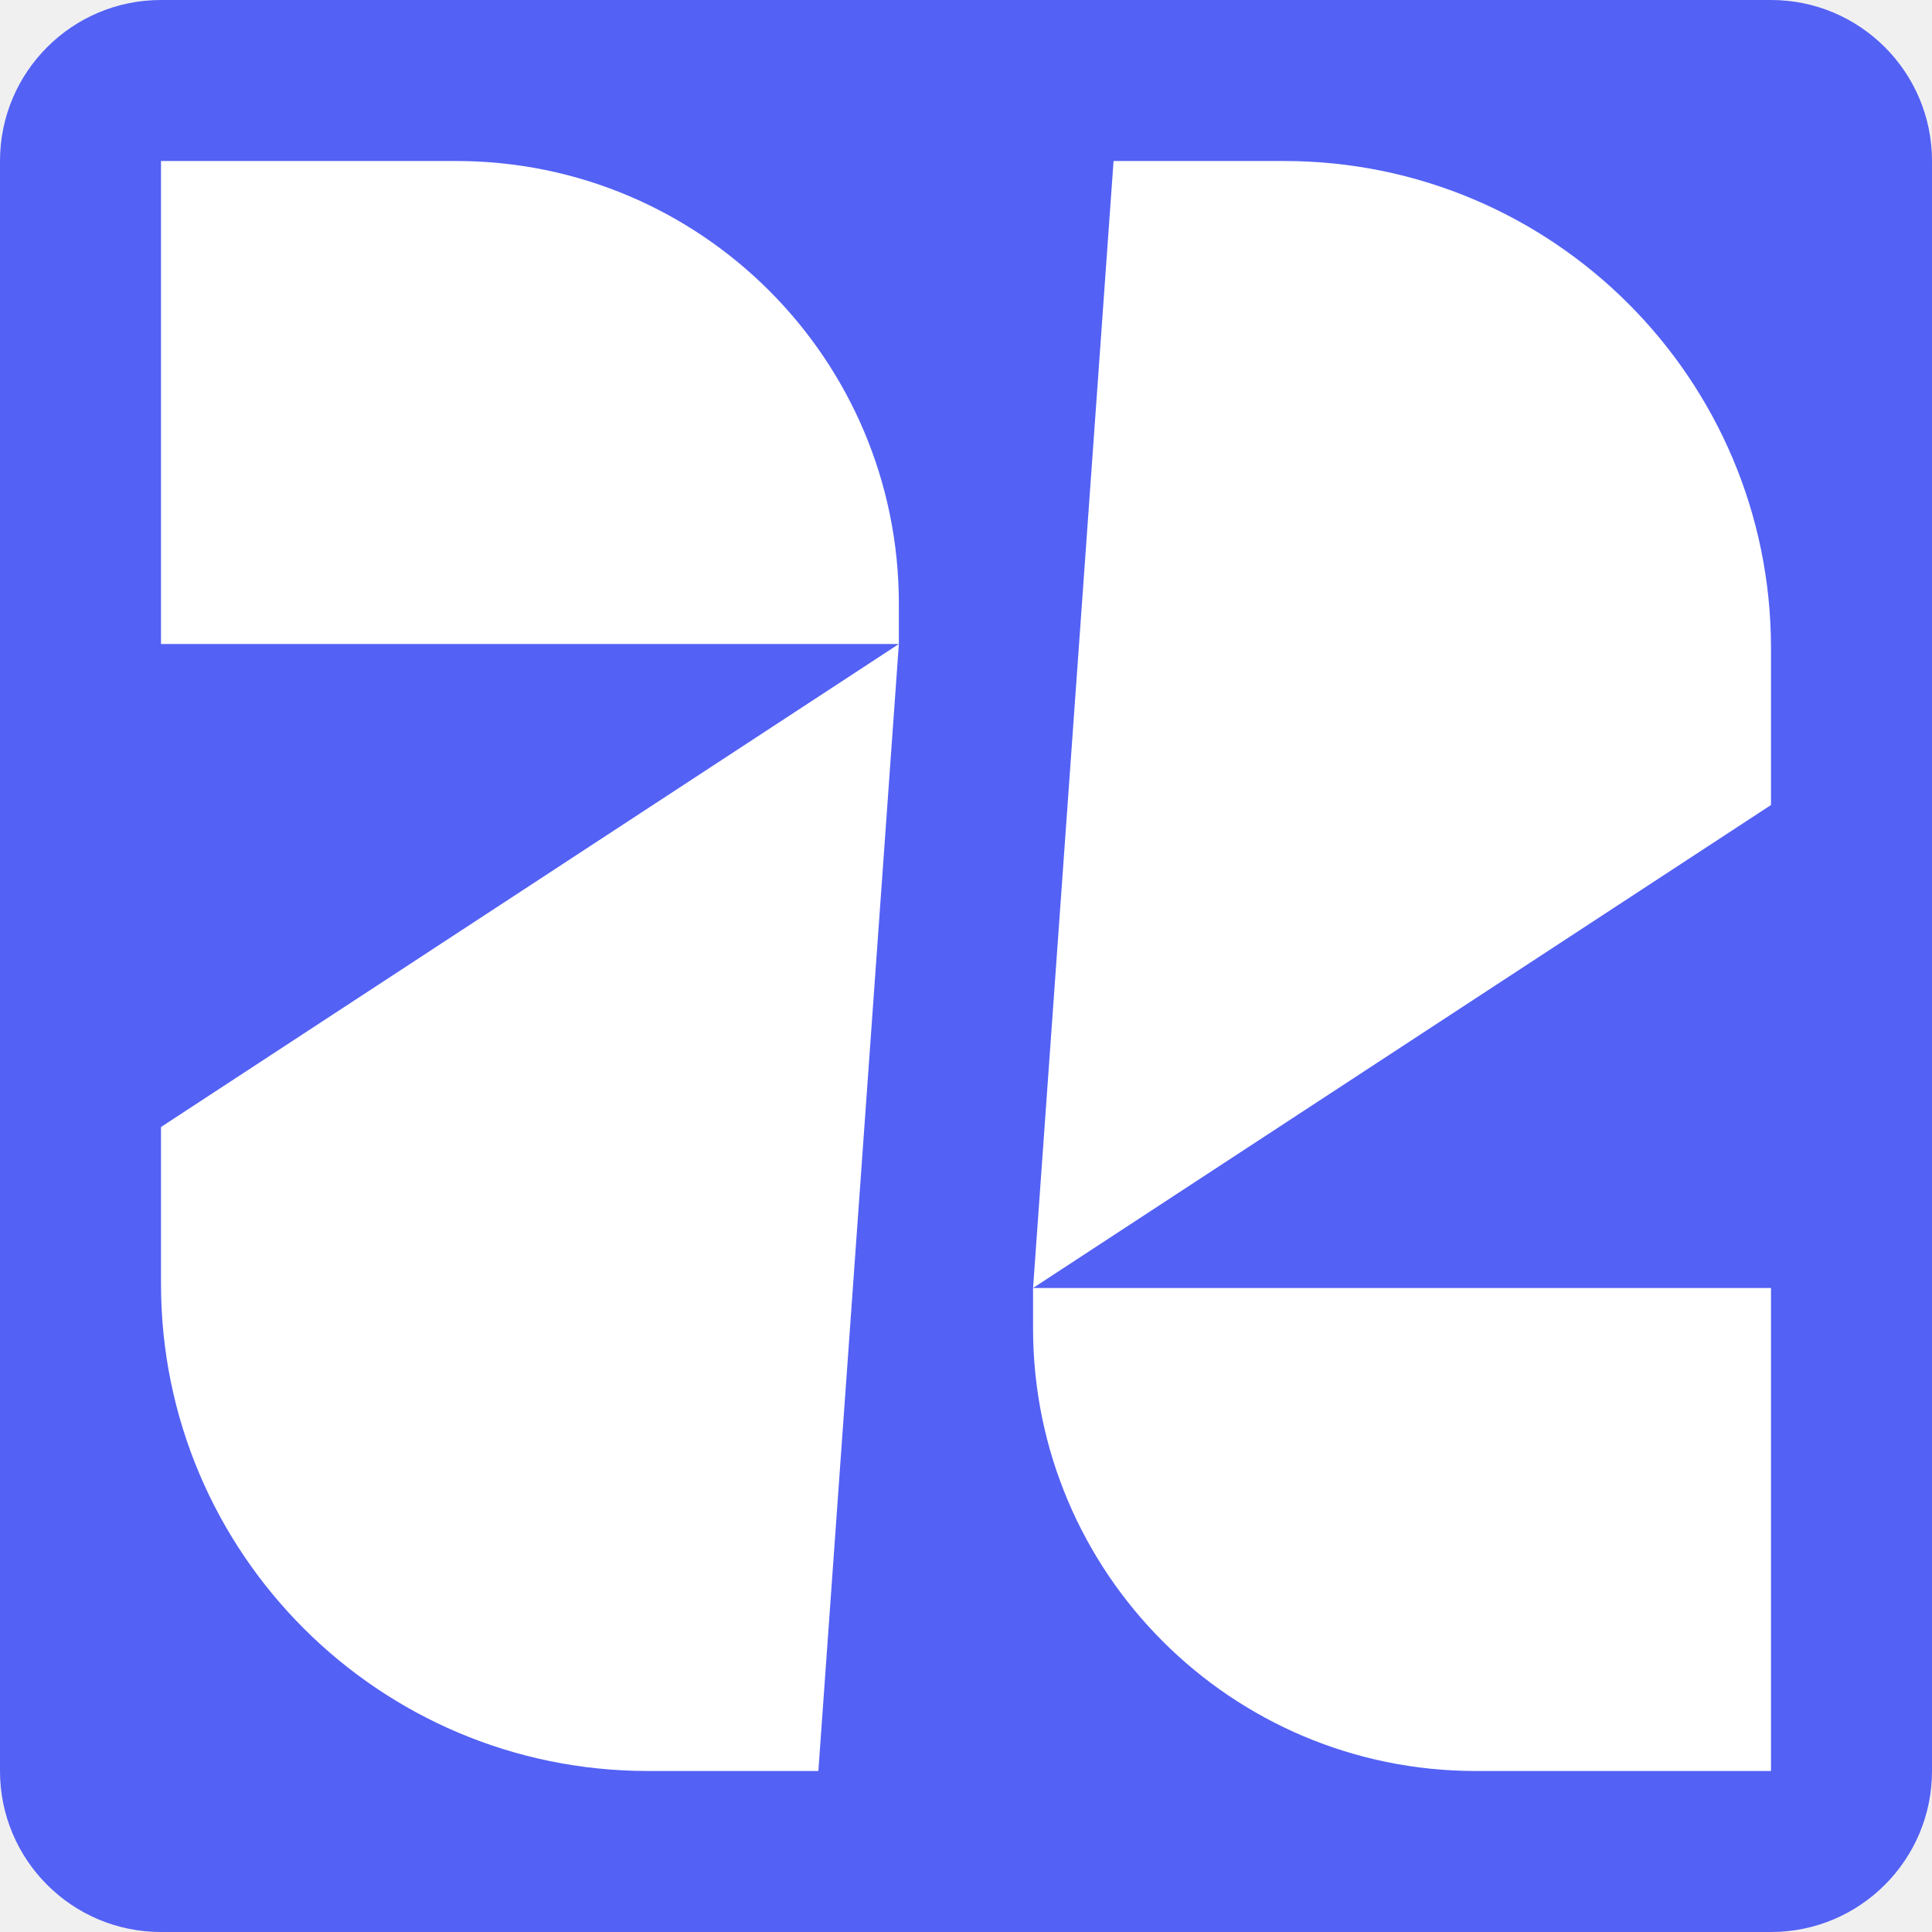
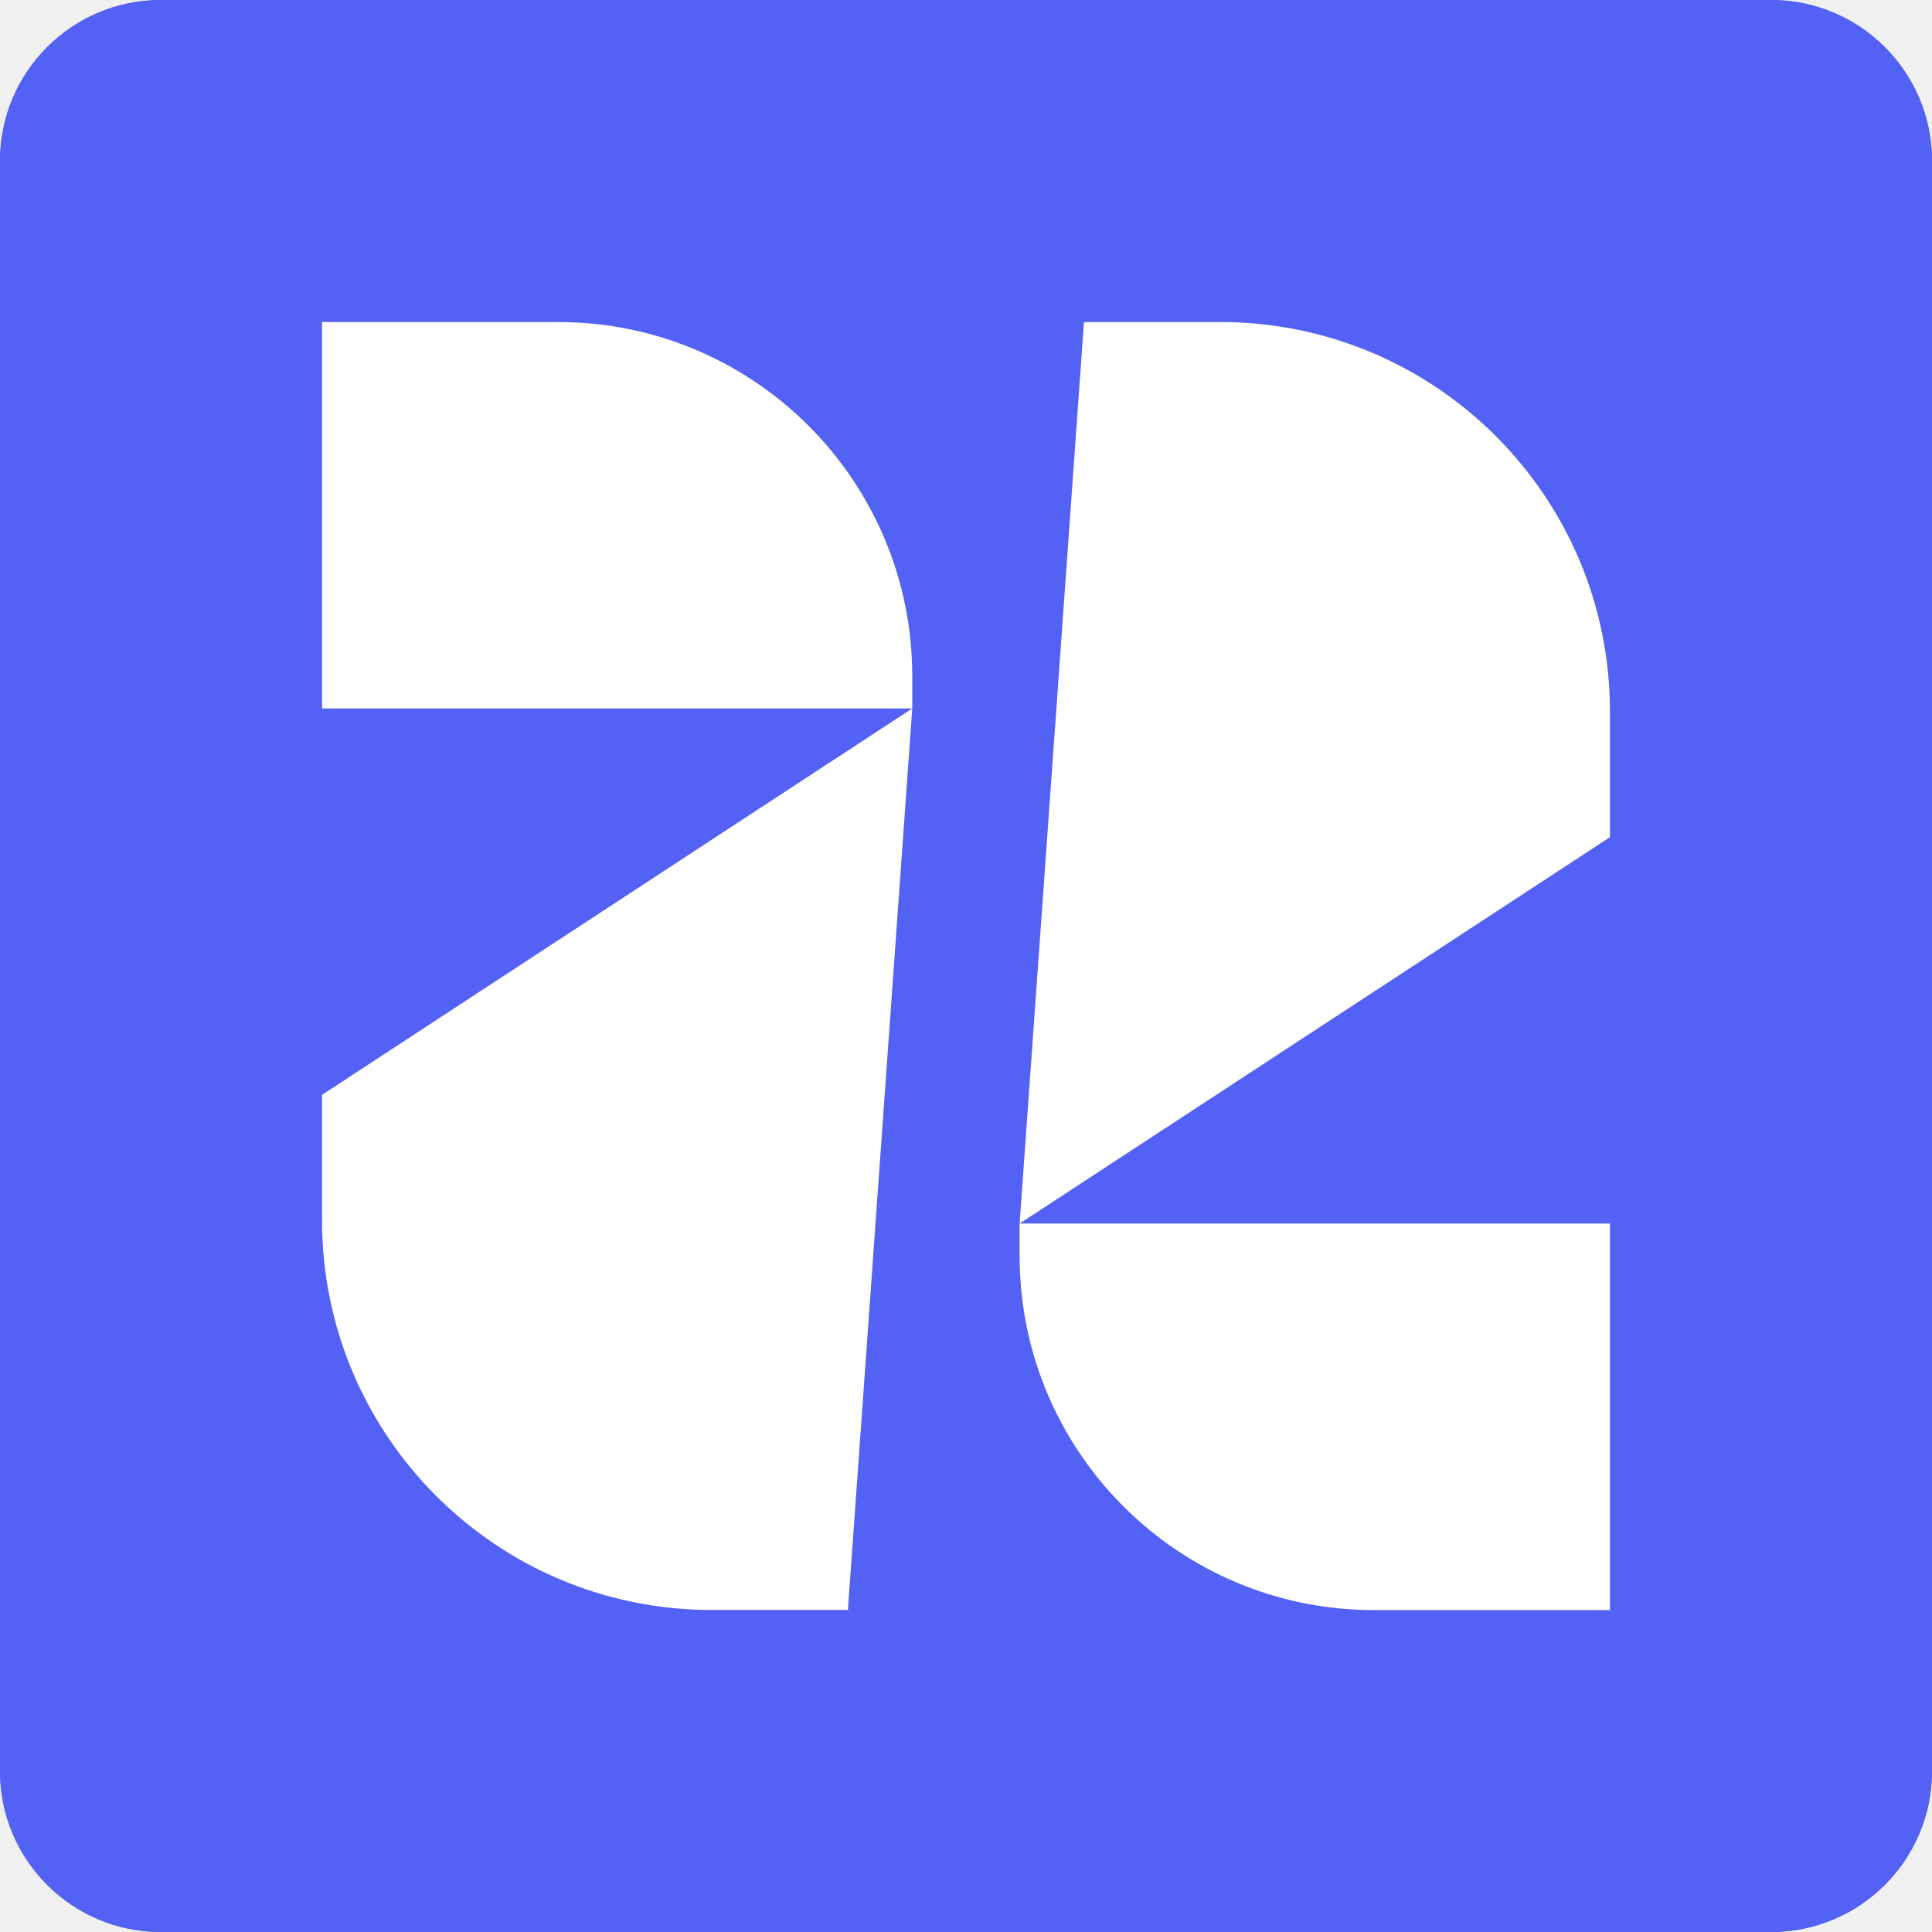
- <svg xmlns="http://www.w3.org/2000/svg" width="24" height="24" viewBox="0 0 24 24" fill="none">
-   <style>
-         .ae_bg { fill: #5361f5; }
-         .dark .ae_bg { fill: #a3c2ff; }
-         @media (prefers-color-scheme: dark) {
-         .ae_bg { fill: #a3c2ff; }
-         }
- 
-         .ae_fill { fill: white; }
-         .dark .ae_fill { fill: black; }
-         @media (prefers-color-scheme: dark) {
-         .ae_fill { fill: black; }
-         }
-     </style>
-   <rect class="ae_bg" width="24" height="24" rx="2" />
-   <path class="ae_fill" d="M22 10L22 8.05C22 4.709 19.291 2 15.95 2L13.833 2L12.833 16L22 10Z" />
-   <path class="ae_fill" d="M22 22L18.333 22C15.296 22 12.833 19.538 12.833 16.5L12.833 16L22 16L22 22Z" />
-   <path class="ae_fill" d="M2 14L2 15.95C2 19.291 4.709 22 8.05 22L10.166 22L11.166 8L2 14Z" />
-   <path class="ae_fill" d="M2 2L5.666 2C8.704 2 11.166 4.462 11.166 7.5L11.166 8L2 8L2 2Z" />
+ <svg xmlns="http://www.w3.org/2000/svg" width="16" height="16" viewBox="0 0 16 16" fill="none">
+   <g clip-path="url(#clip0_19_228)">
+     <rect width="16" height="16" rx="1.333" fill="#5361F5" />
+     <rect width="16" height="16" rx="1.333" fill="#5361F5" />
+     <path d="M13.333 6.933L13.333 5.893C13.333 4.111 11.888 2.667 10.106 2.667L8.977 2.667L8.444 10.133L13.333 6.933Z" fill="white" />
+     <path d="M13.333 13.334L11.377 13.334C9.757 13.334 8.444 12.02 8.444 10.4L8.444 10.133L13.333 10.133L13.333 13.334Z" fill="white" />
+     <path d="M2.667 9.067L2.667 10.107C2.667 11.889 4.111 13.333 5.893 13.333L7.022 13.333L7.555 5.867L2.667 9.067Z" fill="white" />
+     <path d="M2.667 2.667L4.622 2.667C6.242 2.667 7.555 3.98 7.555 5.6L7.555 5.867L2.667 5.867L2.667 2.667Z" fill="white" />
+   </g>
+   <defs>
+     <clipPath id="clip0_19_228">
+       <rect width="16" height="16" rx="1.333" fill="white" />
+     </clipPath>
+   </defs>
</svg>
